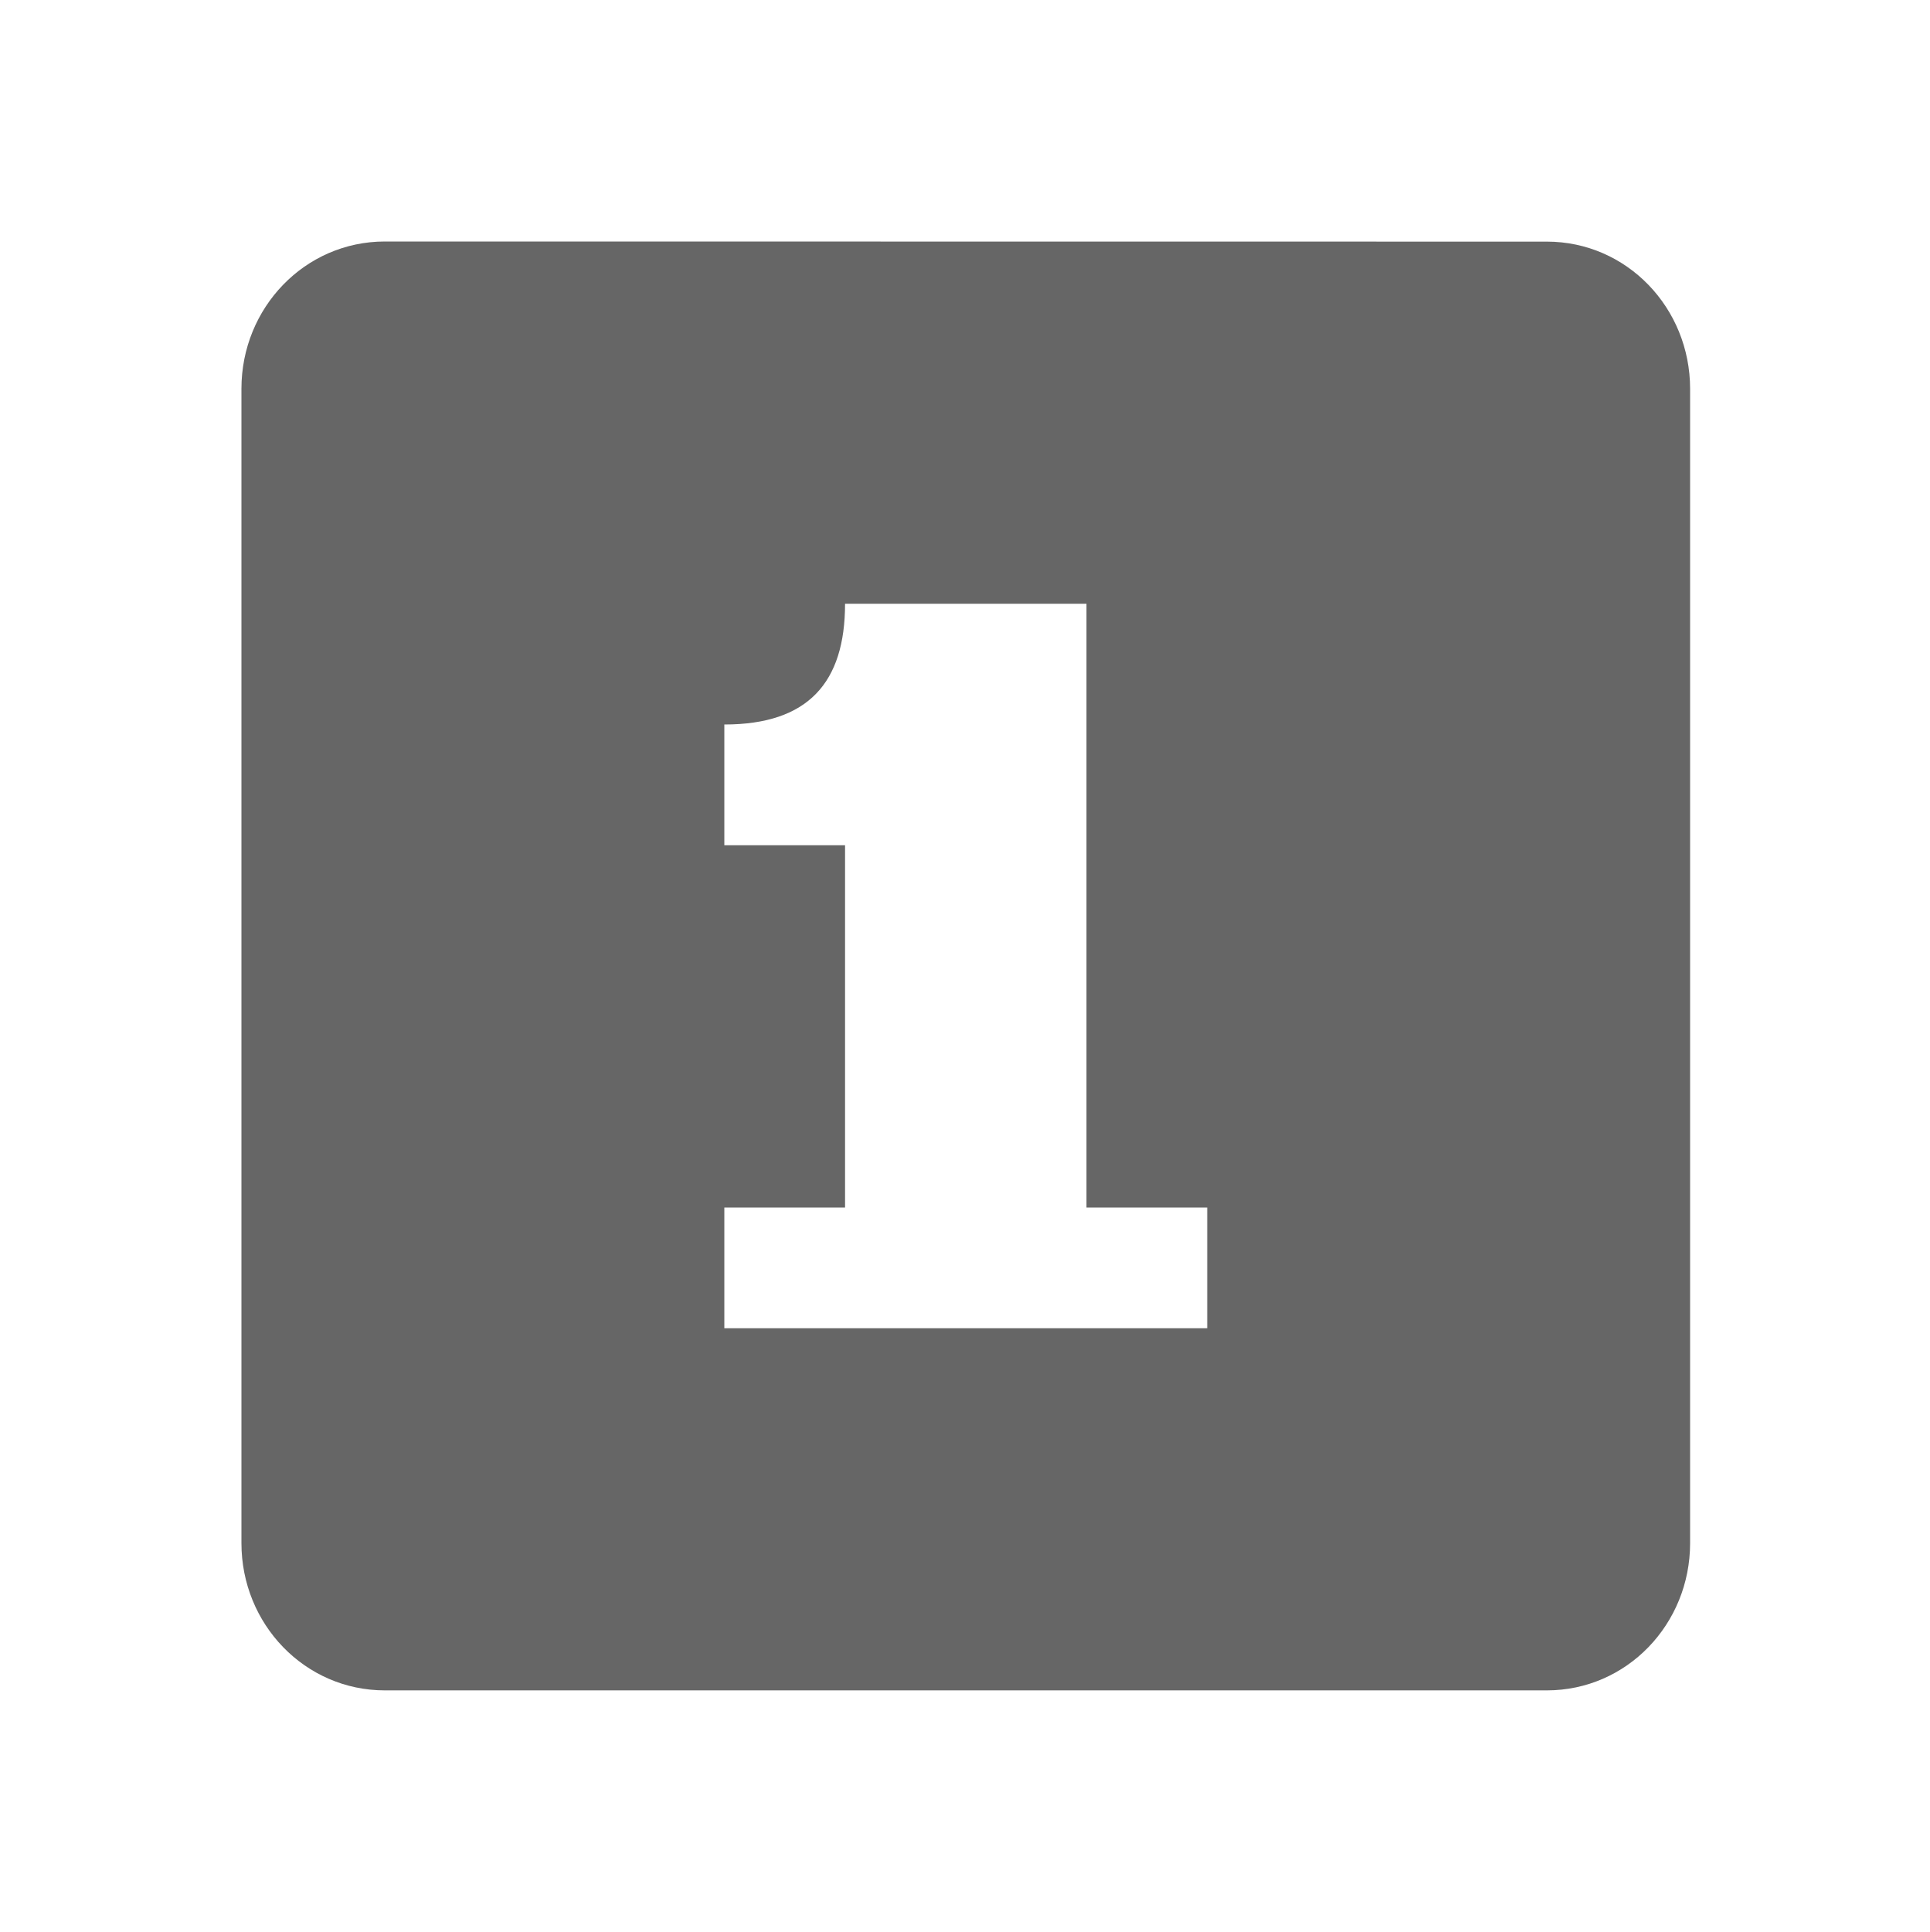
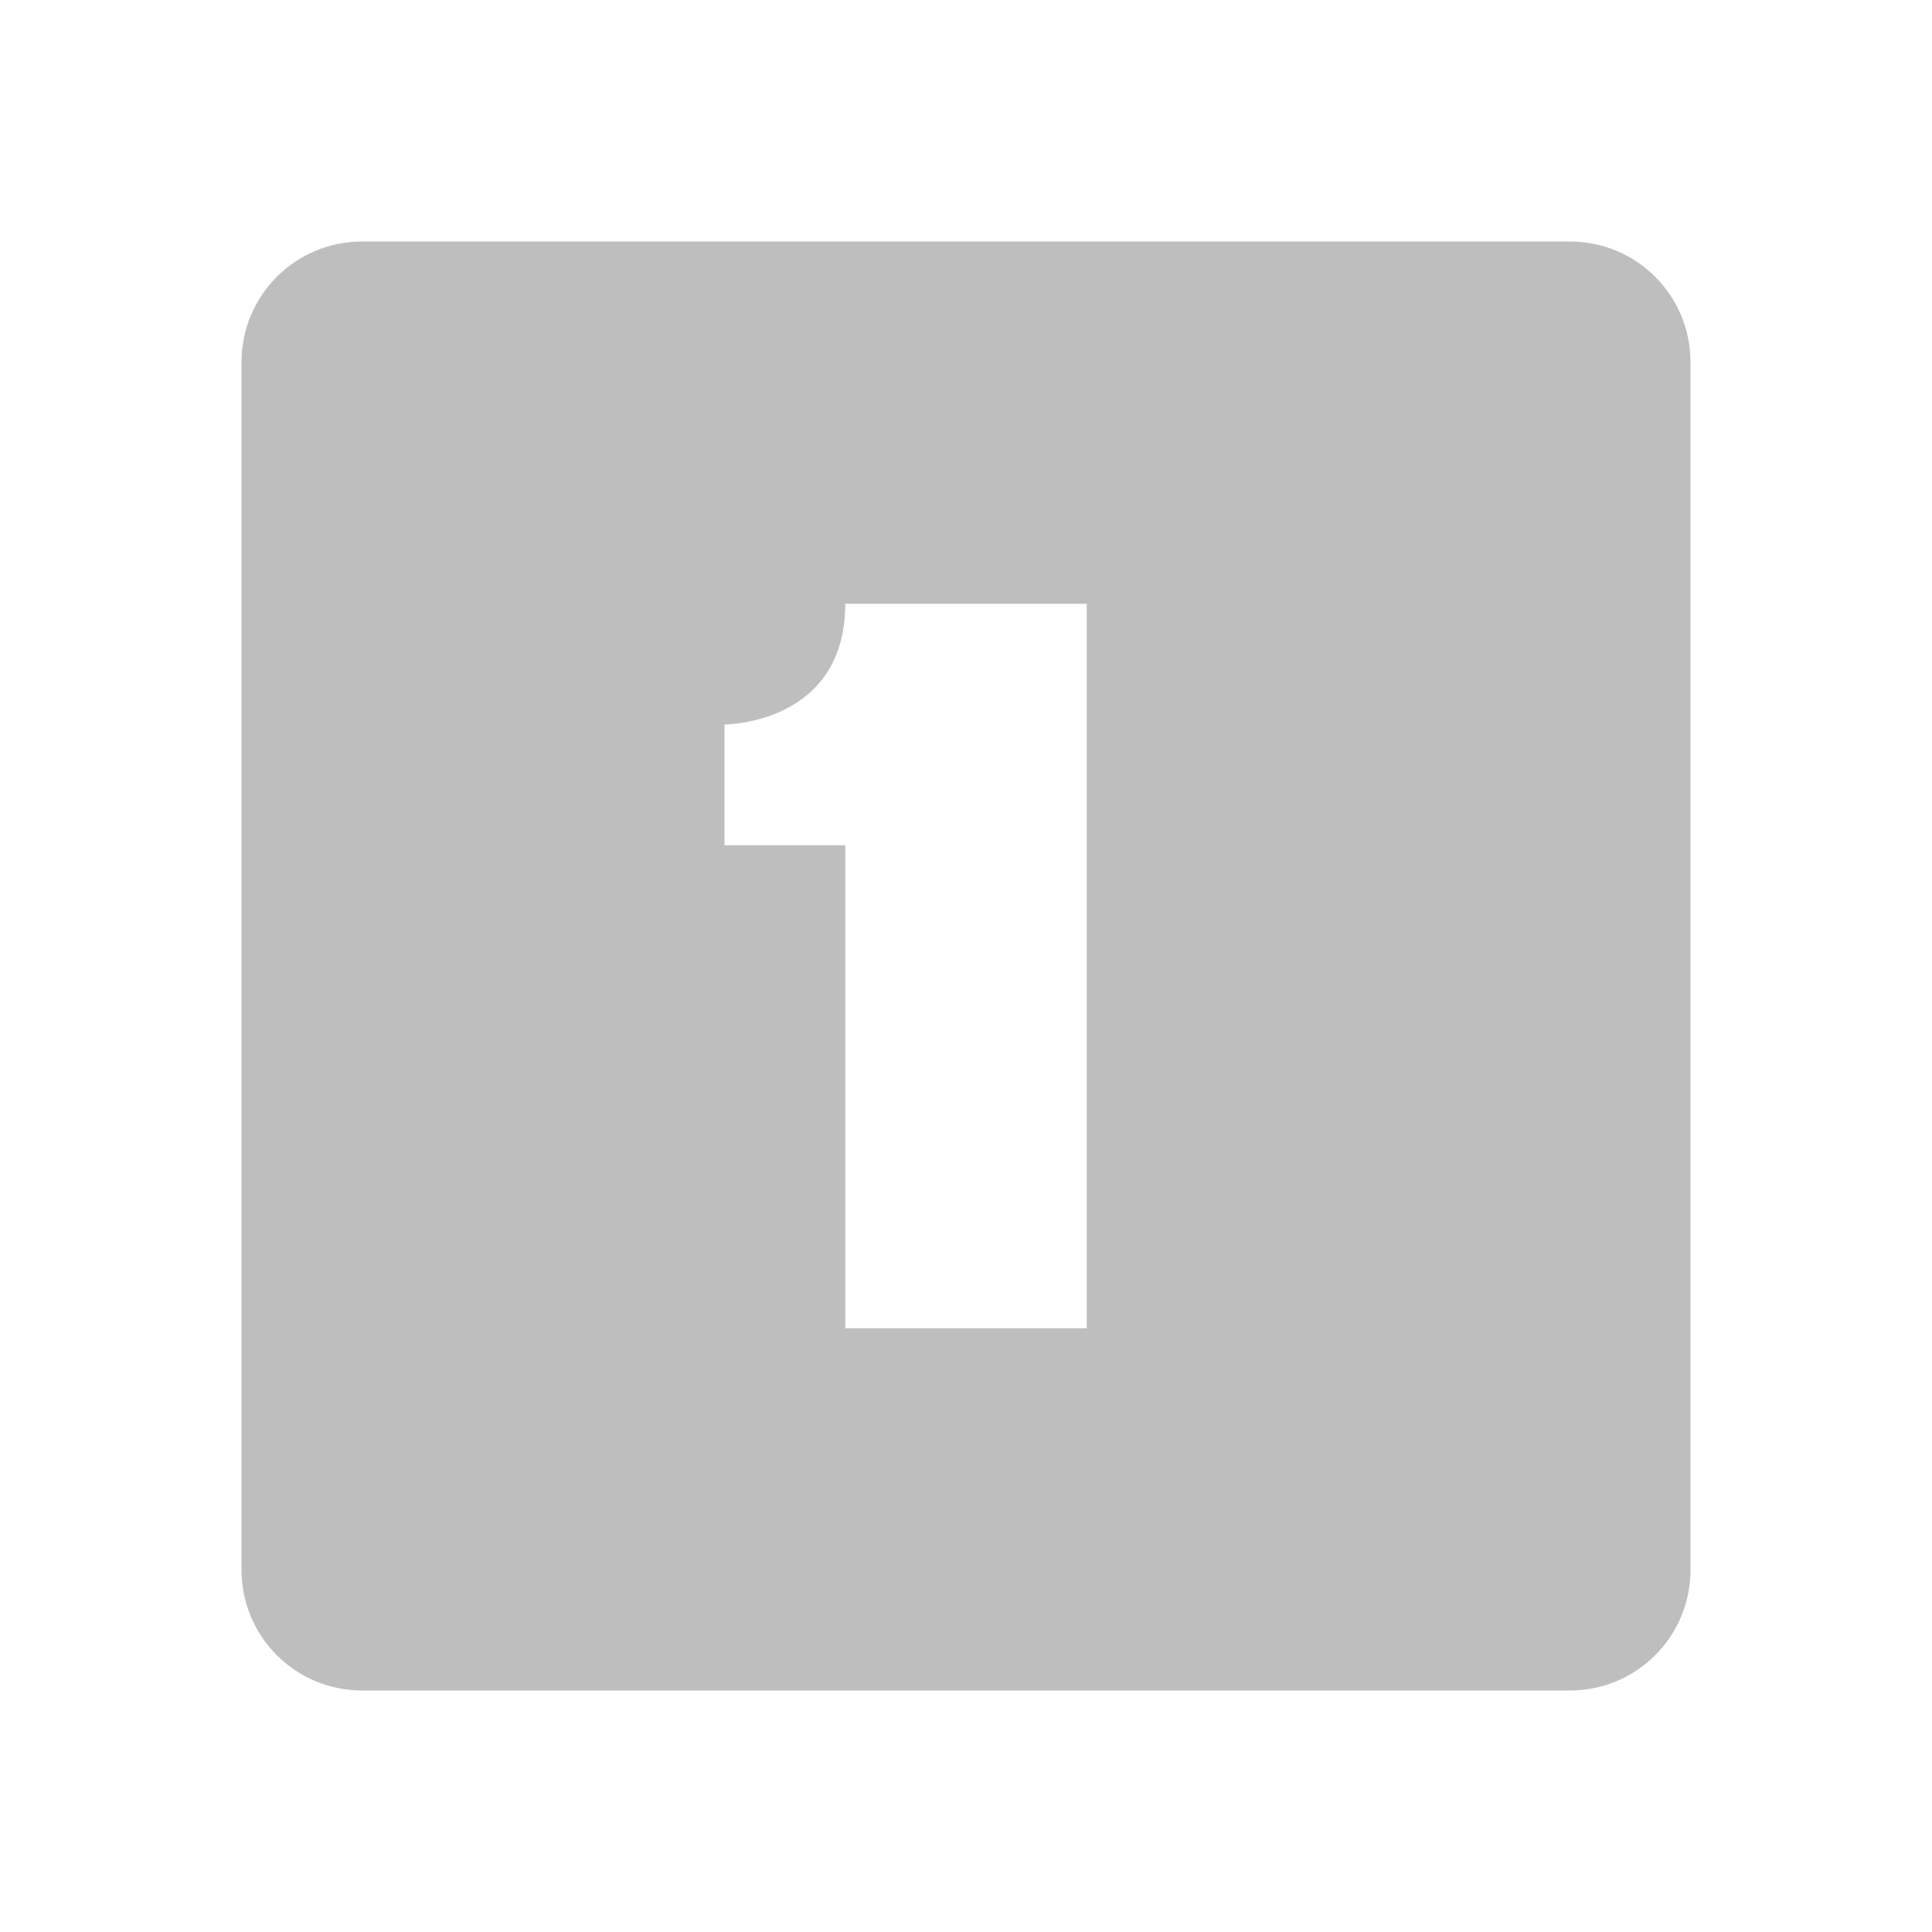
- <svg xmlns="http://www.w3.org/2000/svg" height="16" width="15.982">
-   <g transform="translate(-473 3)">
-     <path color="#bebebe" d="M476.188-1C475.525-1 475-.451 475 .219V9.78c0 .67.525 1.219 1.188 1.219h9.625c.663 0 1.187-.549 1.187-1.219V.22c0-.67-.524-1.219-1.187-1.219zM480 2h2v5h1v1h-4V7h1V4h-1V3c.695 0 1-.348 1-1z" fill="#666" overflow="visible" style="marker:none" />
-   </g>
+ <svg xmlns="http://www.w3.org/2000/svg" viewBox="0 0 16 16">
+   <path d="m3 2c-.554 0-1 .446-1 1v10c0 .554.446 1 1 1h10c .554 0 1-.446 1-1v-10c0-.554-.446-1-1-1zm4 3h2v6h-2v-4h-1v-1s1 0 1-1z" fill="#bebebe" />
</svg>
